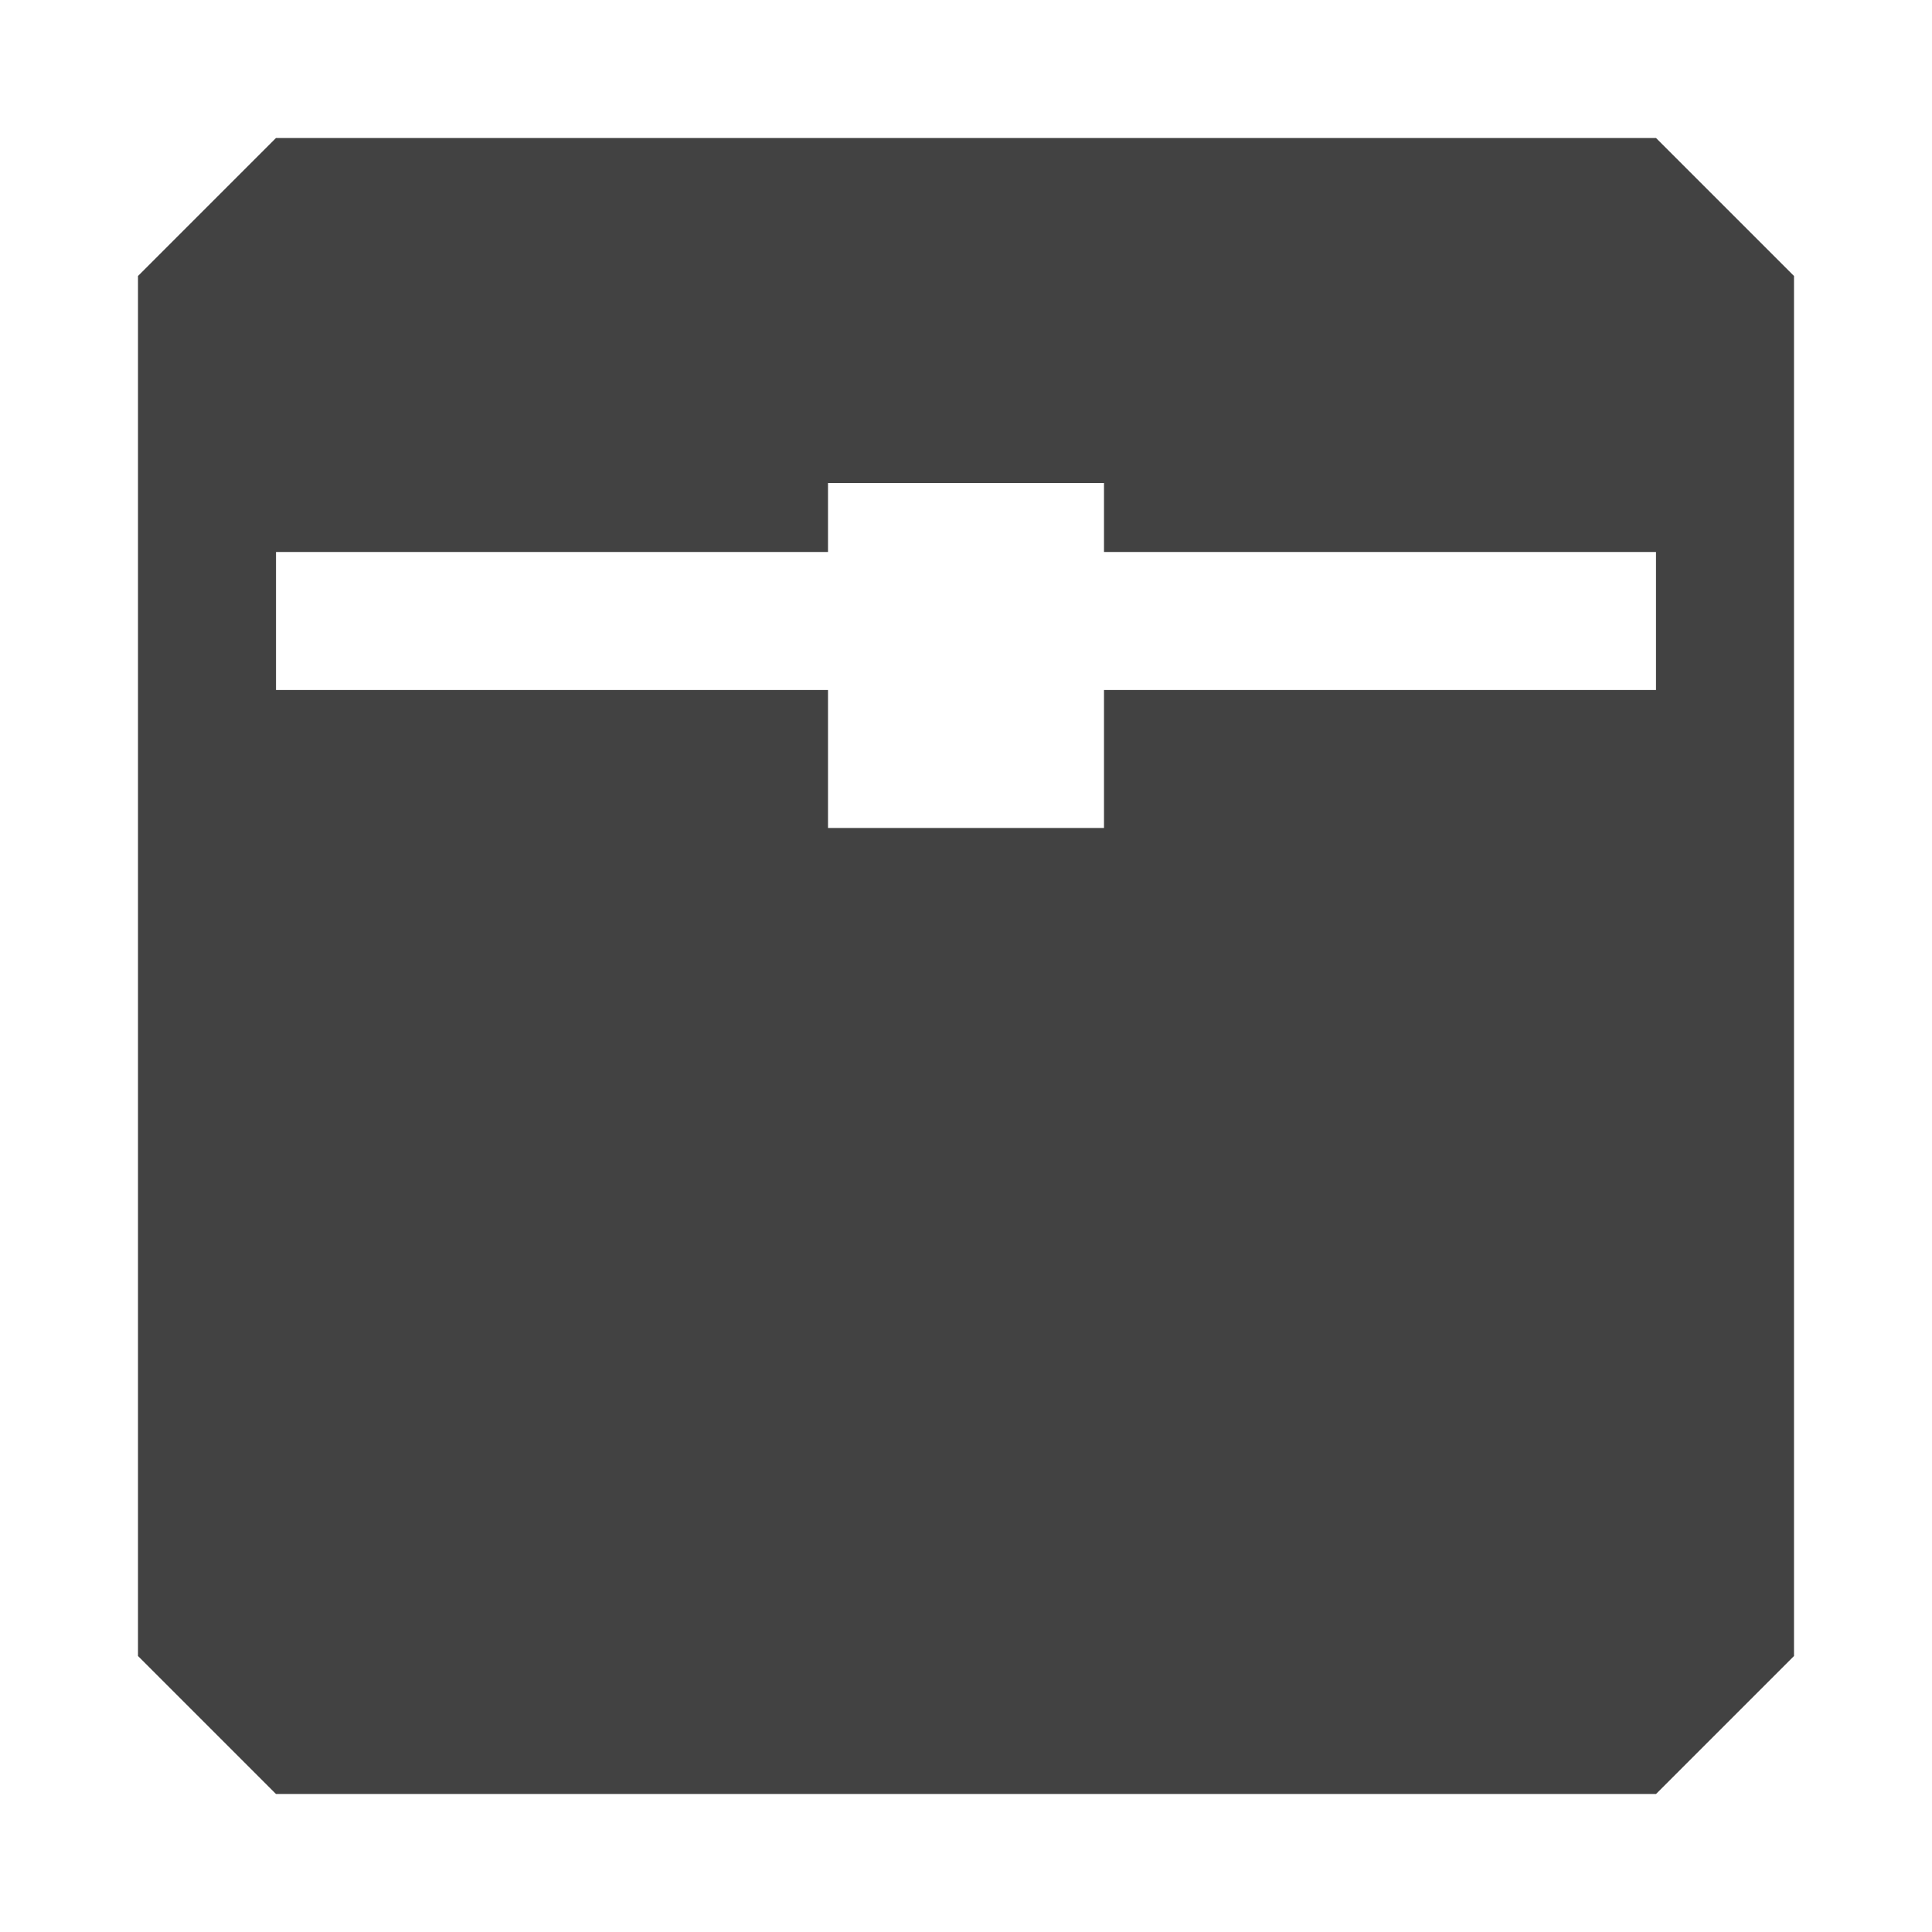
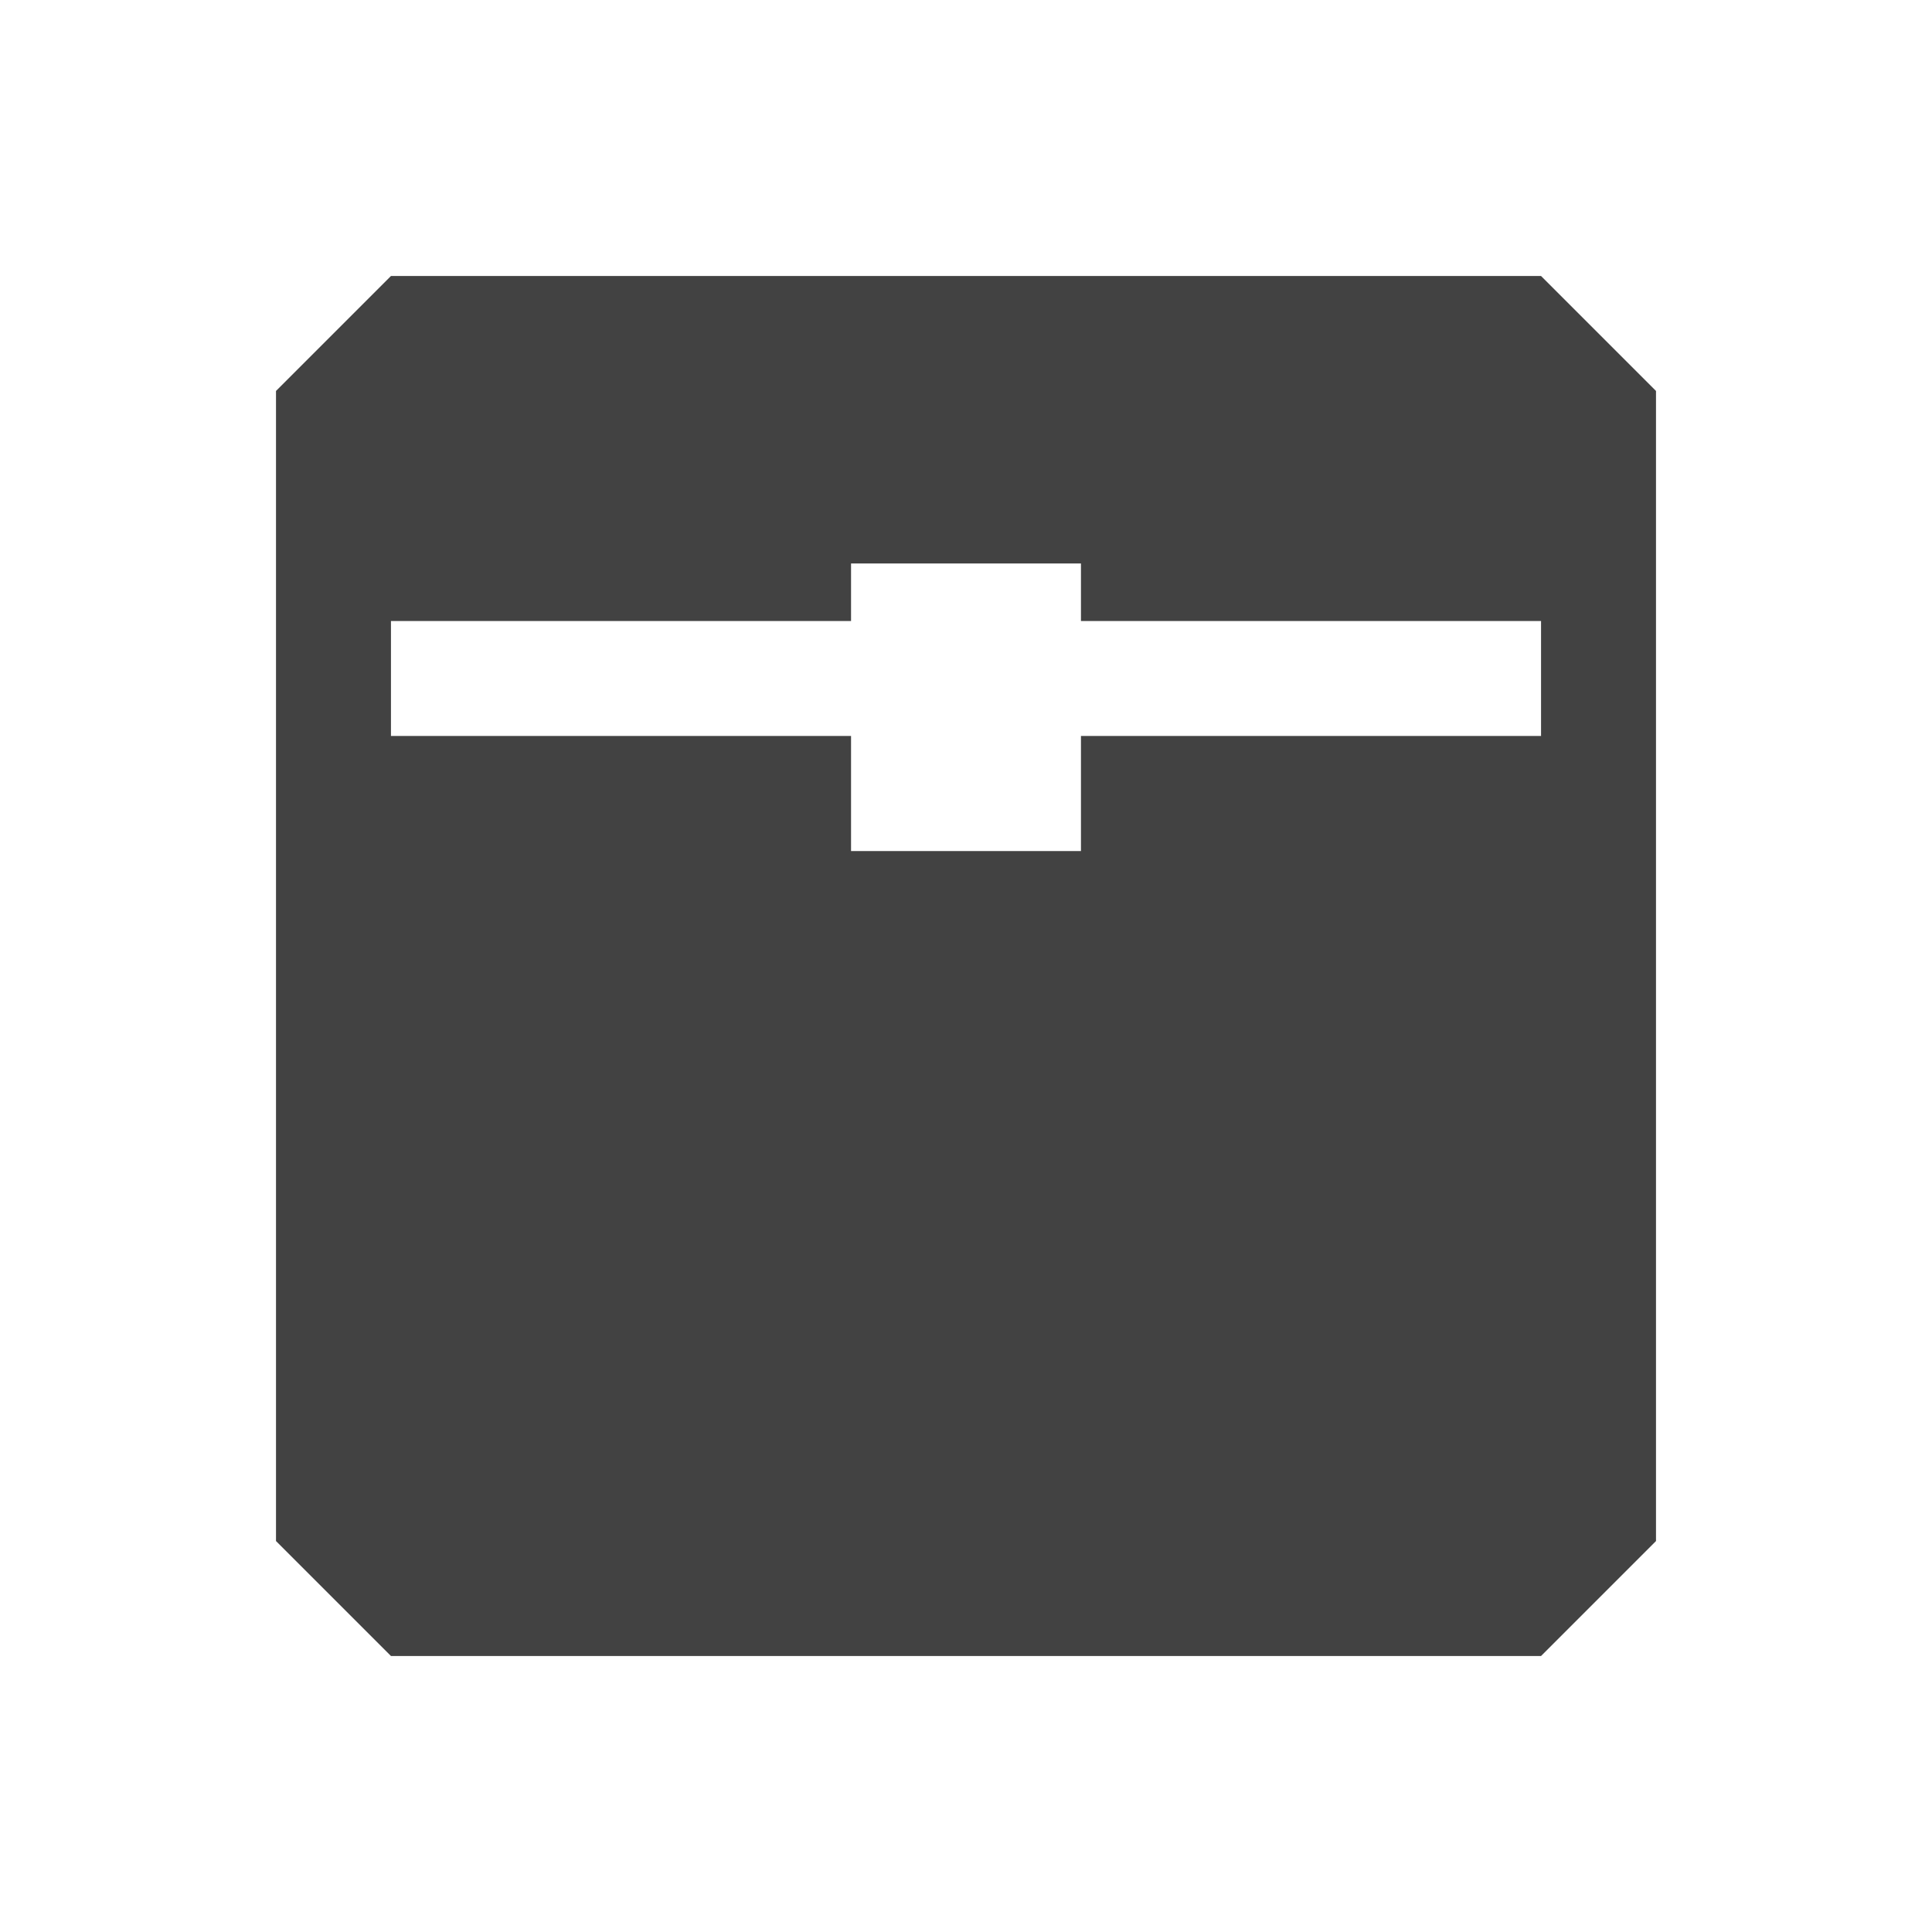
<svg xmlns="http://www.w3.org/2000/svg" width="14" height="14" viewBox="0 0 14 14" fill="none">
-   <path fill-rule="evenodd" clip-rule="evenodd" d="M2 13L1 12V2L2 1H12L13 2V12L12 13H2ZM6 5H2V4H6V3.5H8V4H12V5H8V6H6V5Z" fill="#424242" />
+   <path fill-rule="evenodd" clip-rule="evenodd" d="M2.833 12L2 11.167V2.833L2.833 2H11.167L12 2.833V11.167L11.167 12H2.833ZM6.167 5.333H2.833V4.5H6.167V4.083H7.833V4.5H11.167V5.333H7.833V6.167H6.167V5.333Z" fill="#424242" />
</svg>
